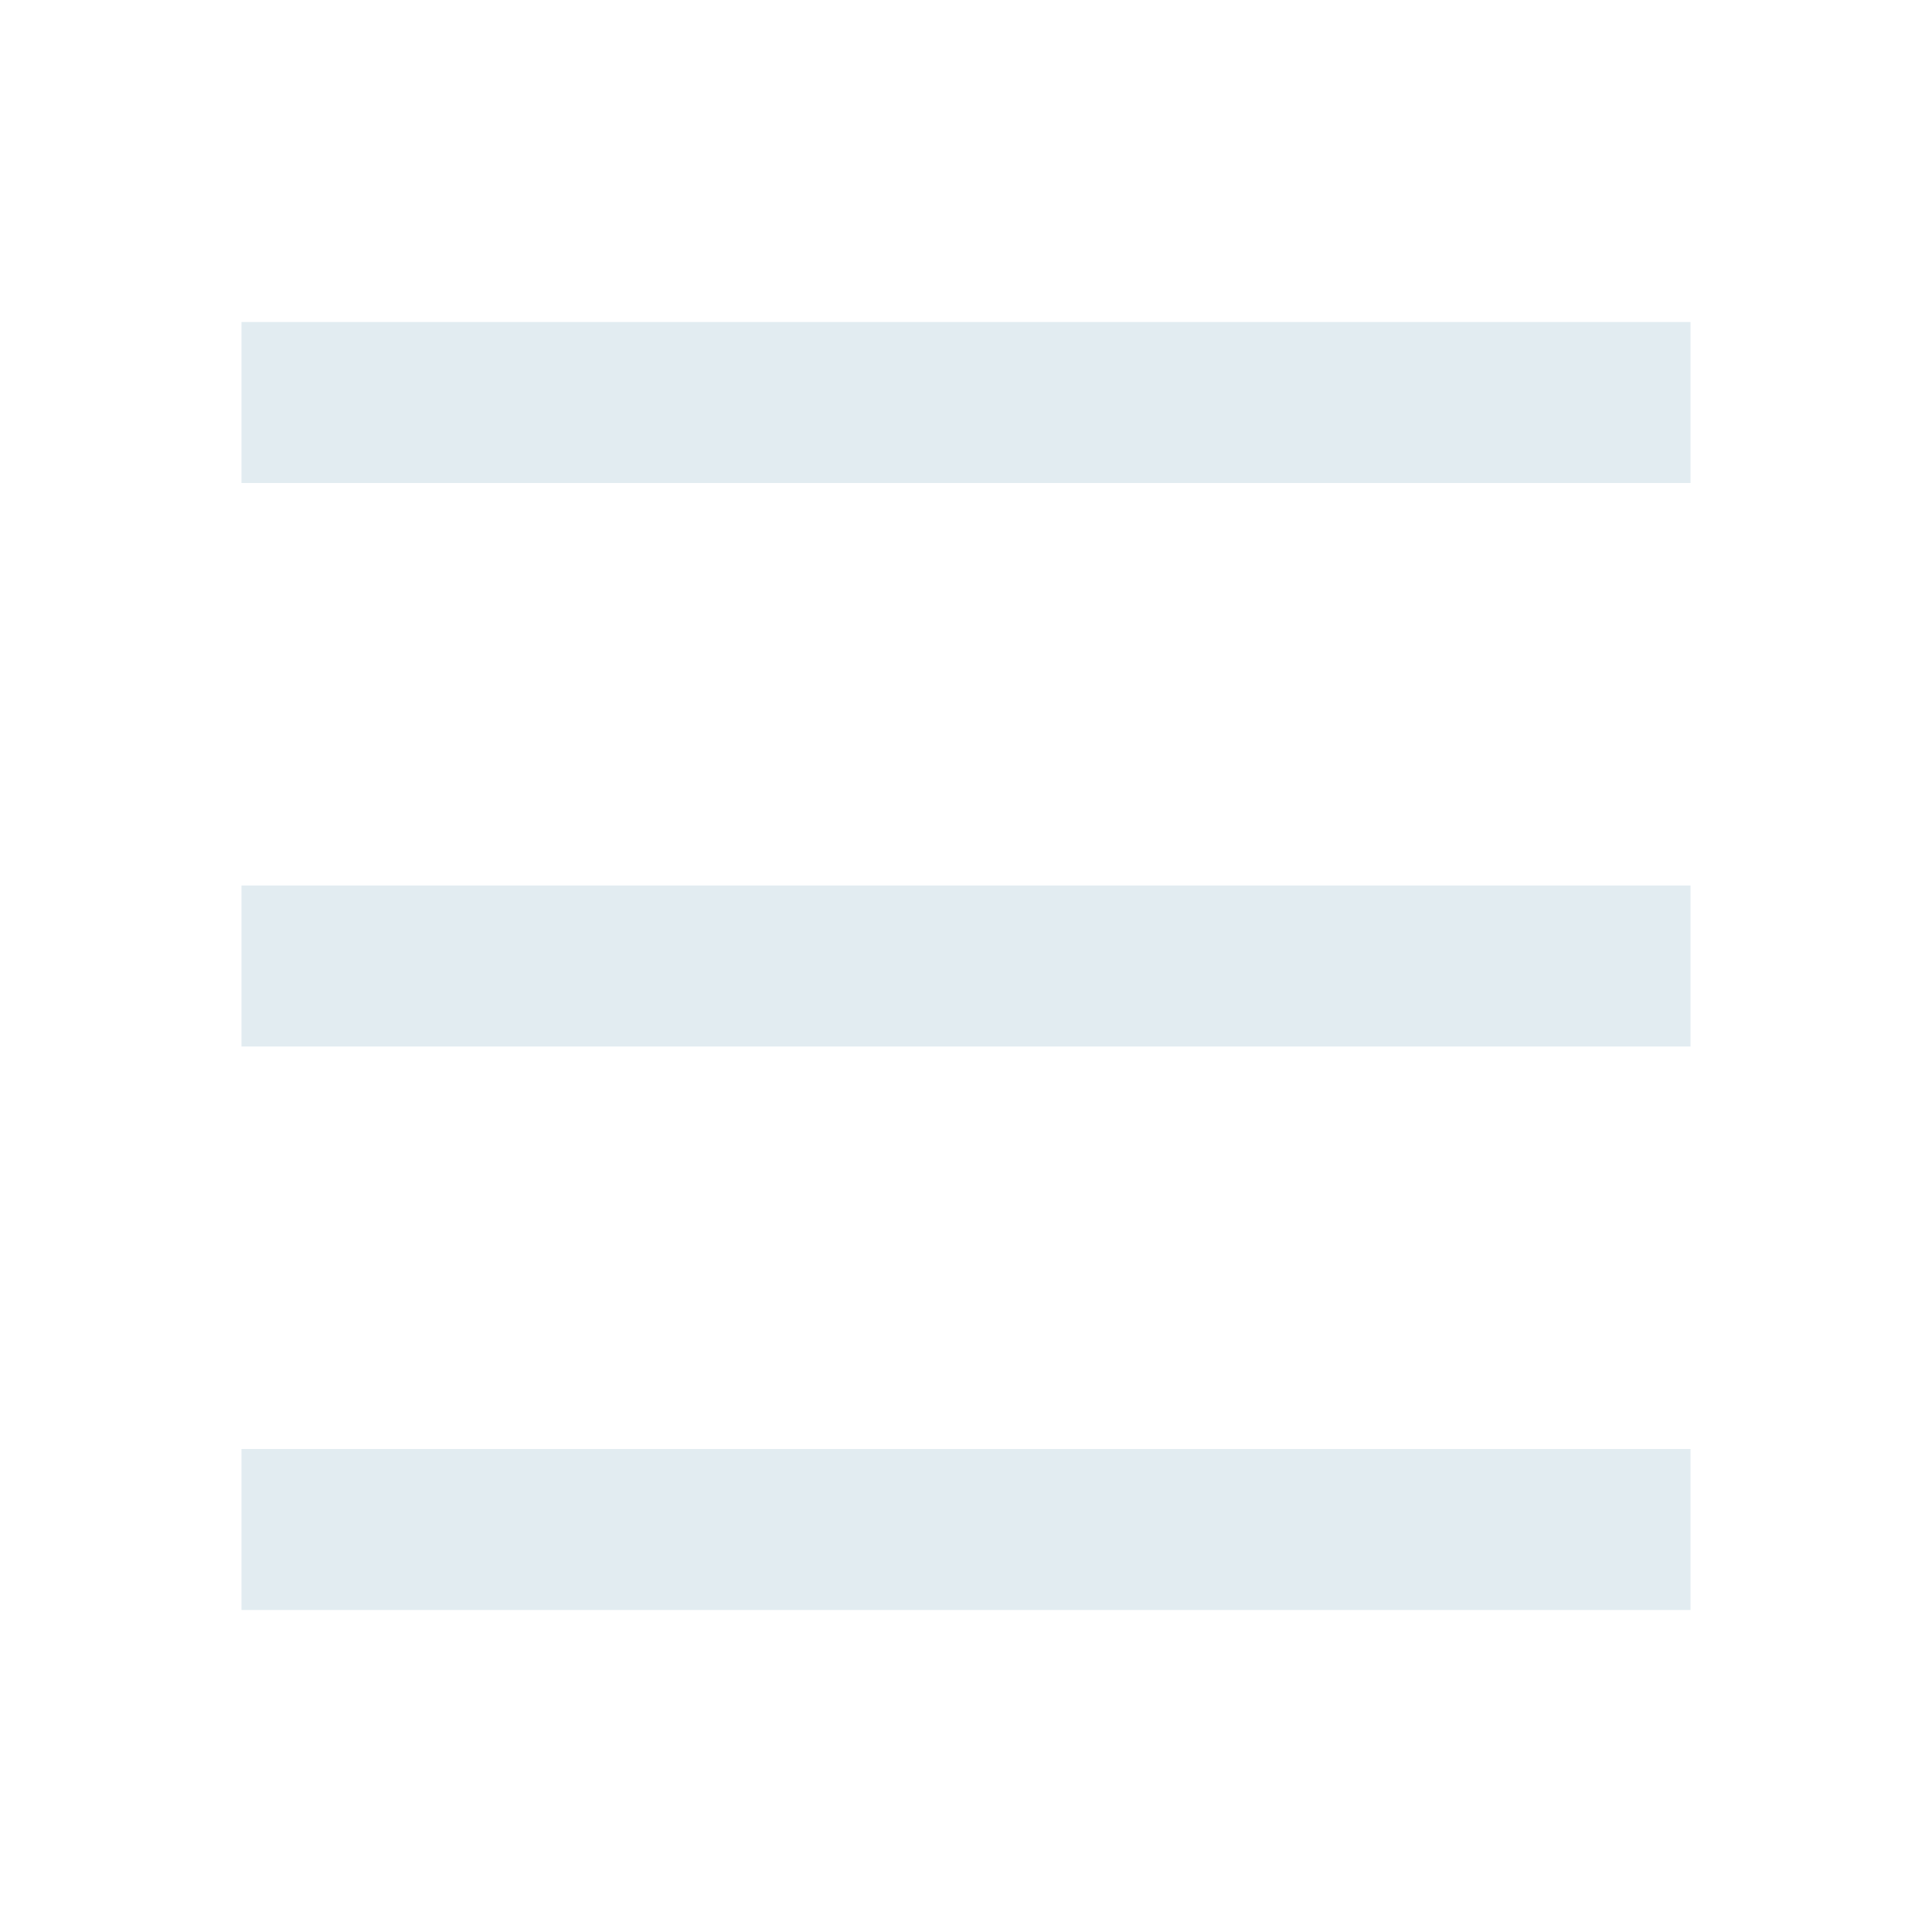
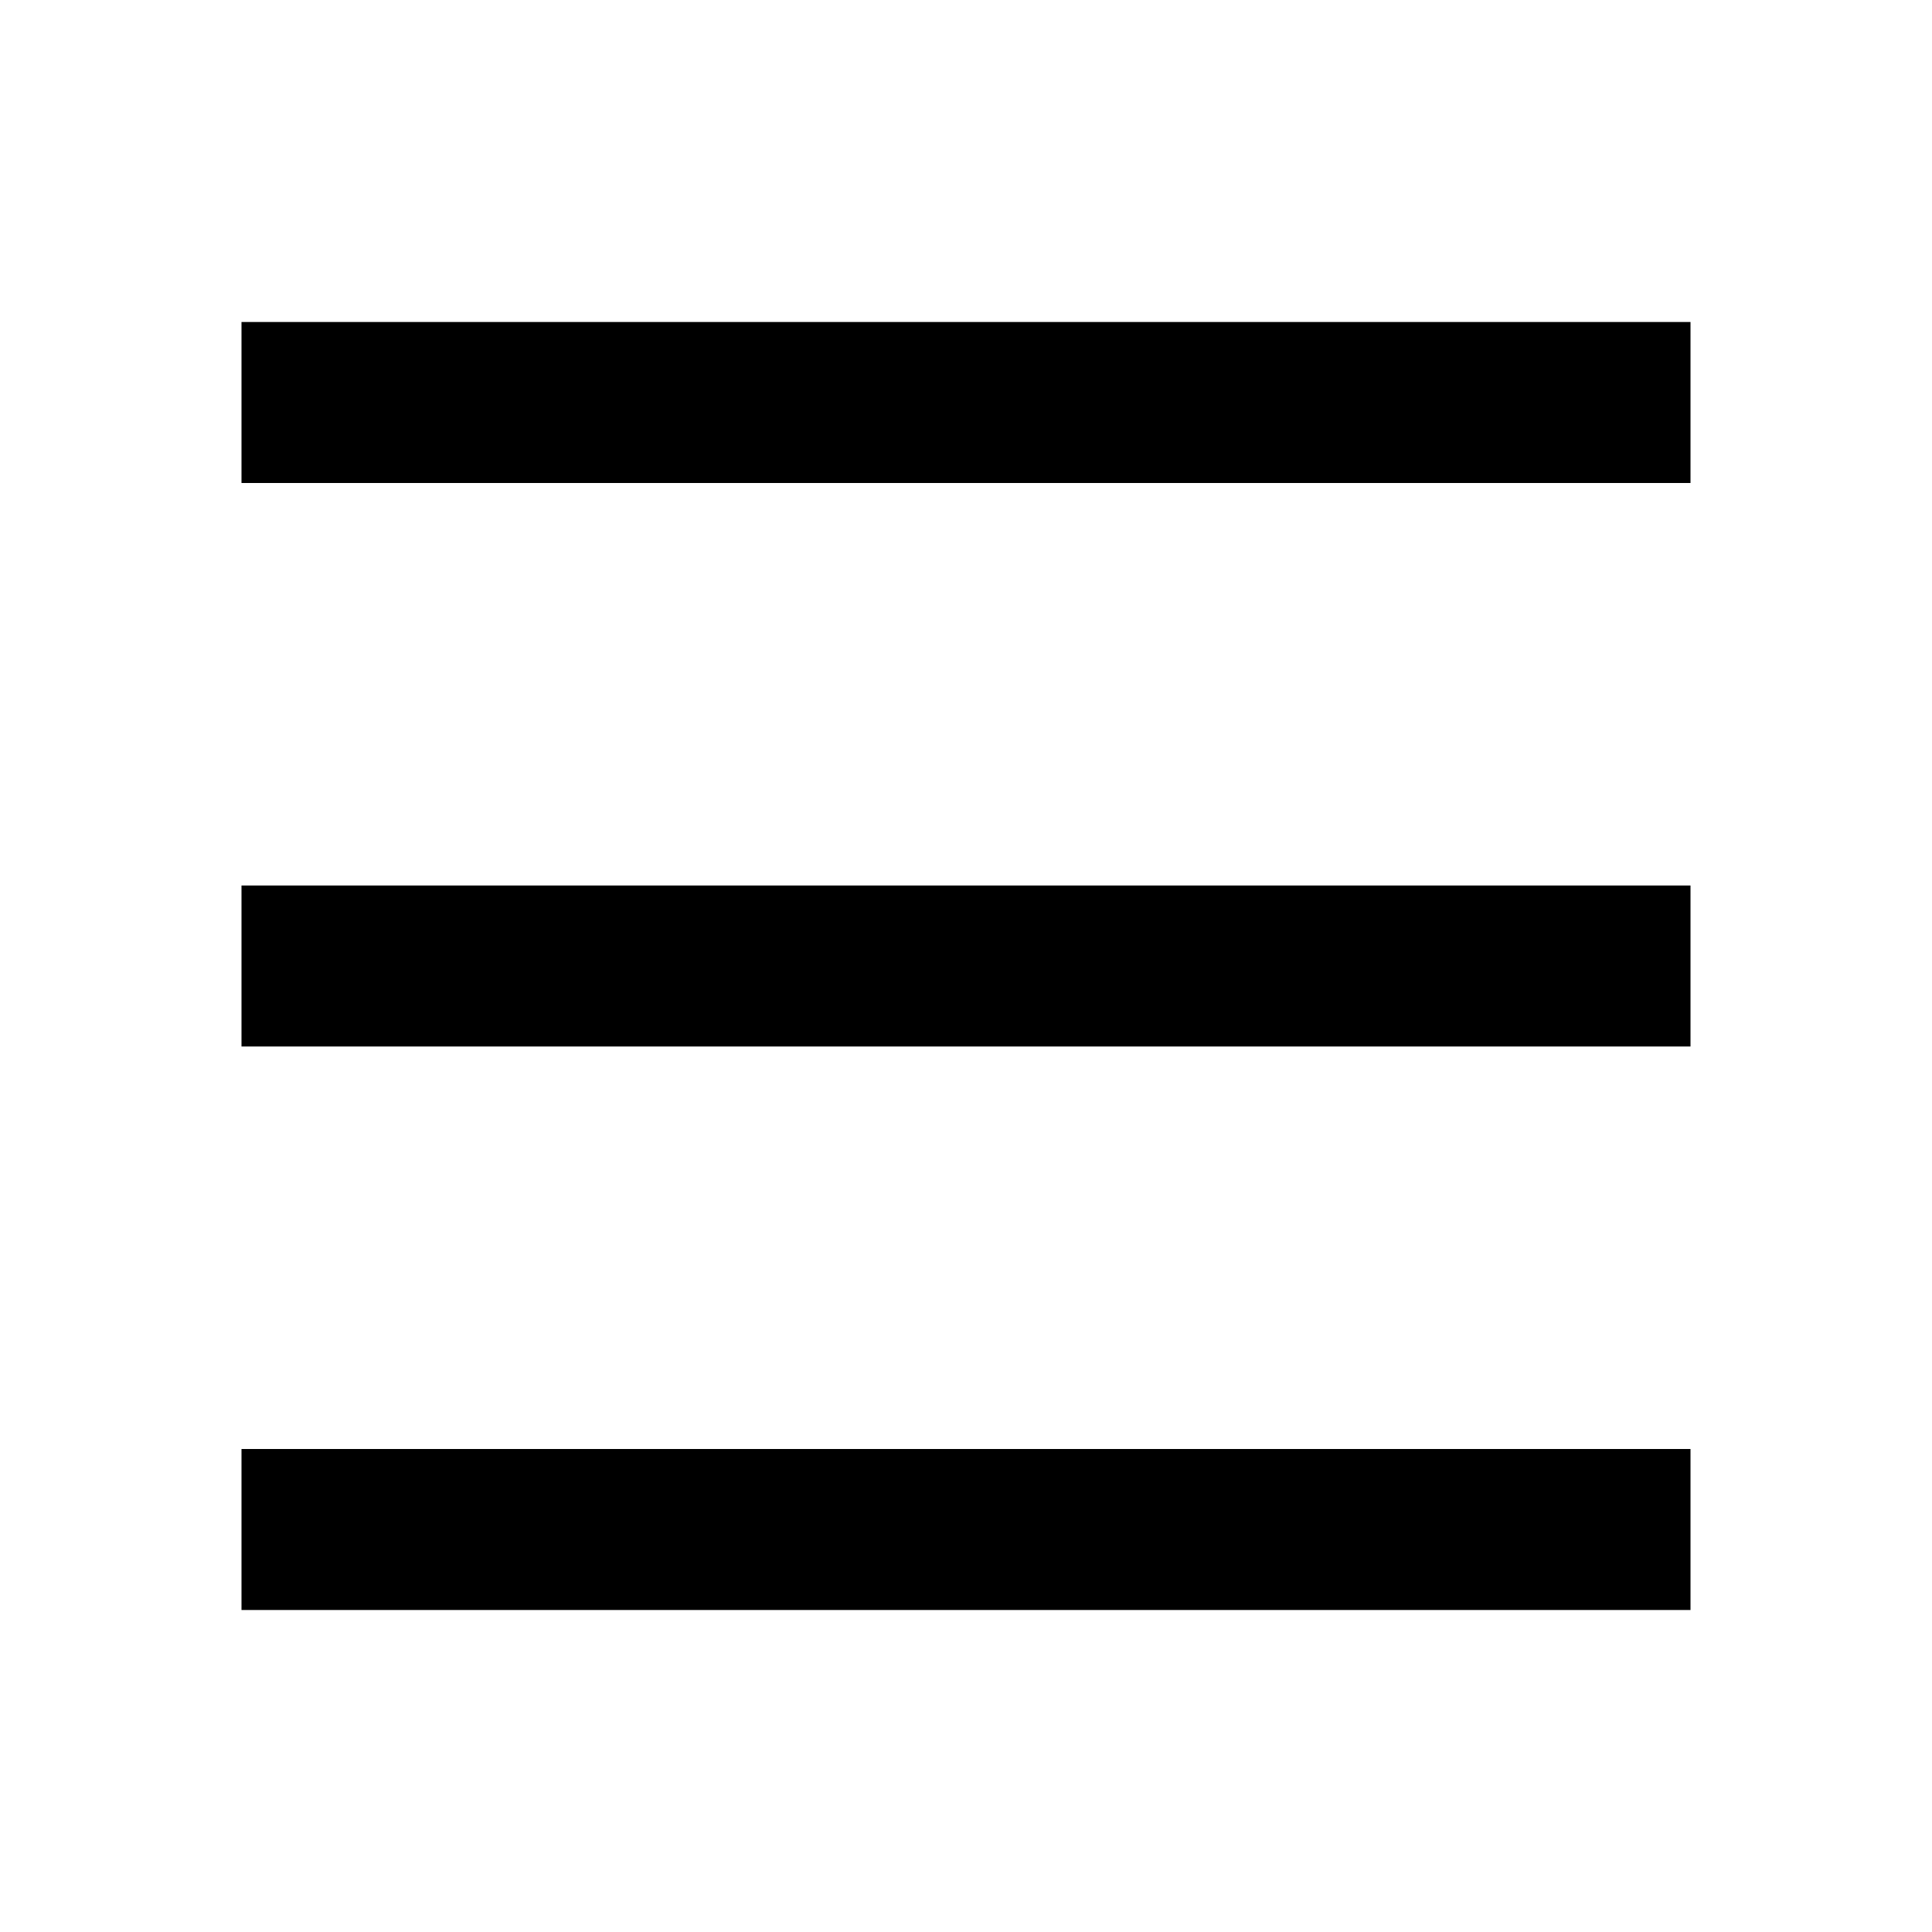
<svg xmlns="http://www.w3.org/2000/svg" width="24" height="24" viewBox="0 0 24 24" fill="none">
-   <path d="M3 5H21" stroke="#E2ECF1" stroke-width="2" />
-   <path d="M3 12H21" stroke="#E2ECF1" stroke-width="2" />
-   <path d="M3 19H21" stroke="#E2ECF1" stroke-width="2" />
+   <path d="M3 5H21" stroke="#000000" stroke-width="2" />
+   <path d="M3 12H21" stroke="#000000" stroke-width="2" />
+   <path d="M3 19H21" stroke="#000000" stroke-width="2" />
</svg>
